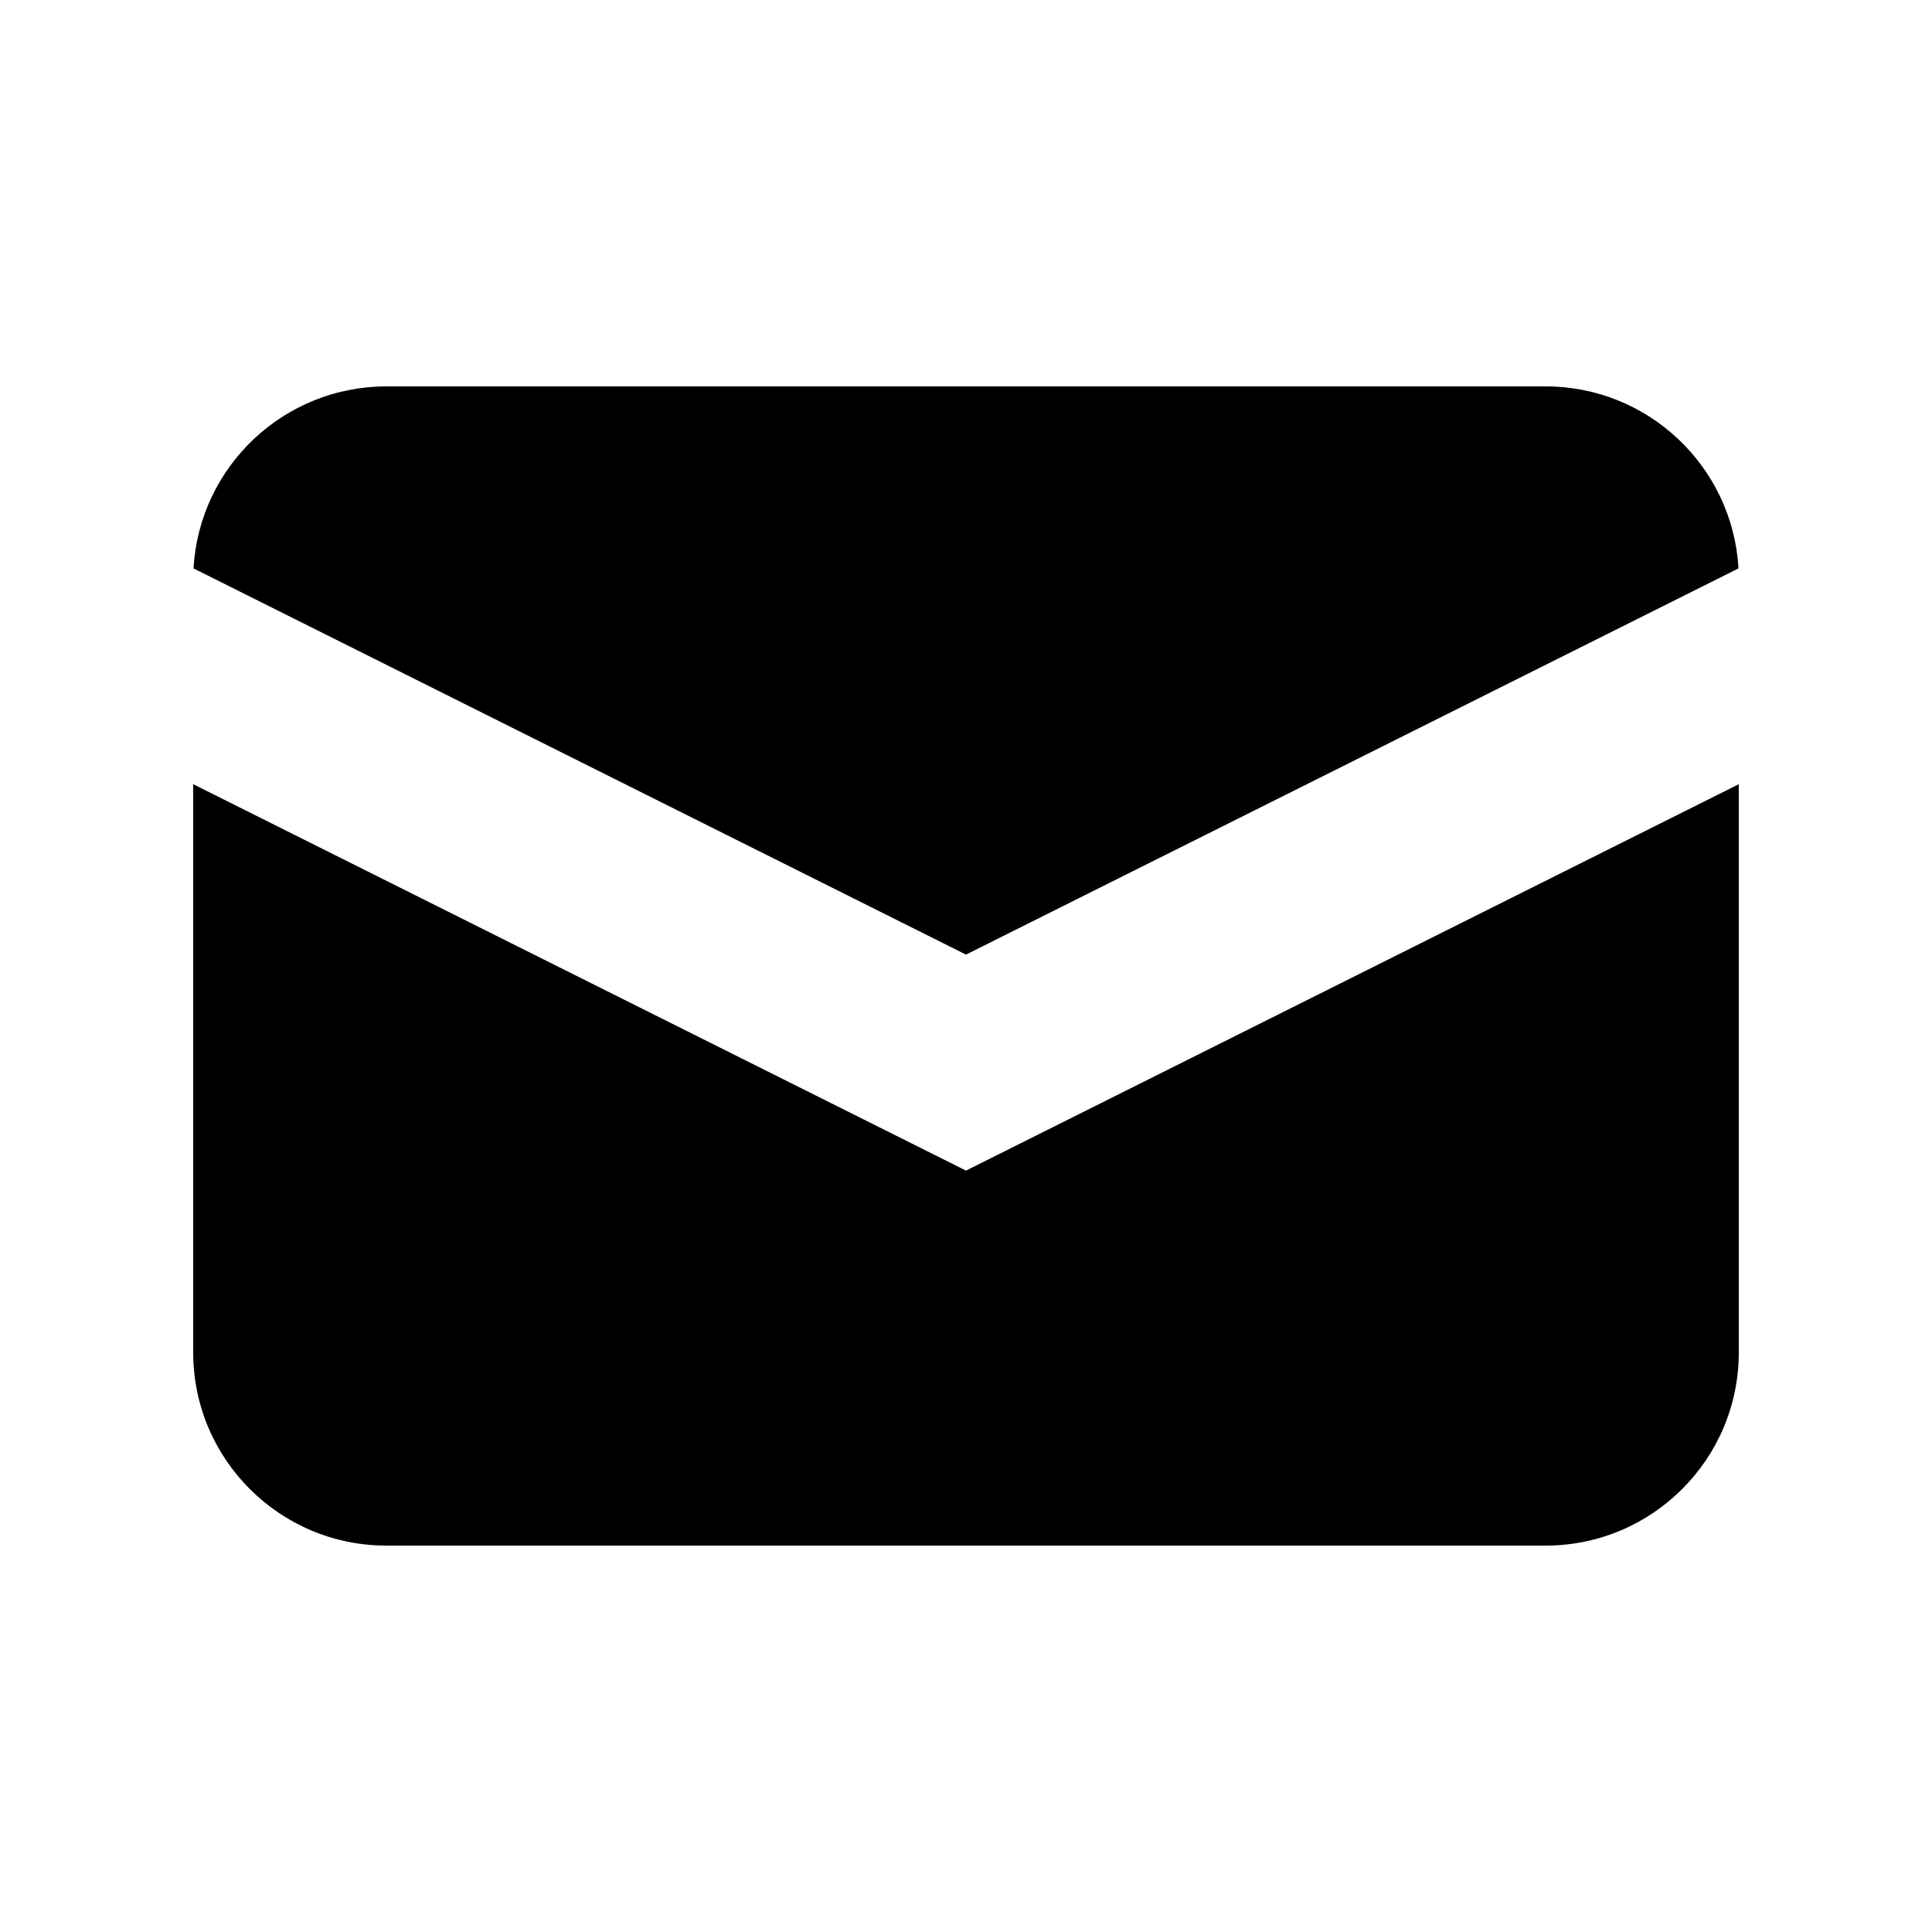
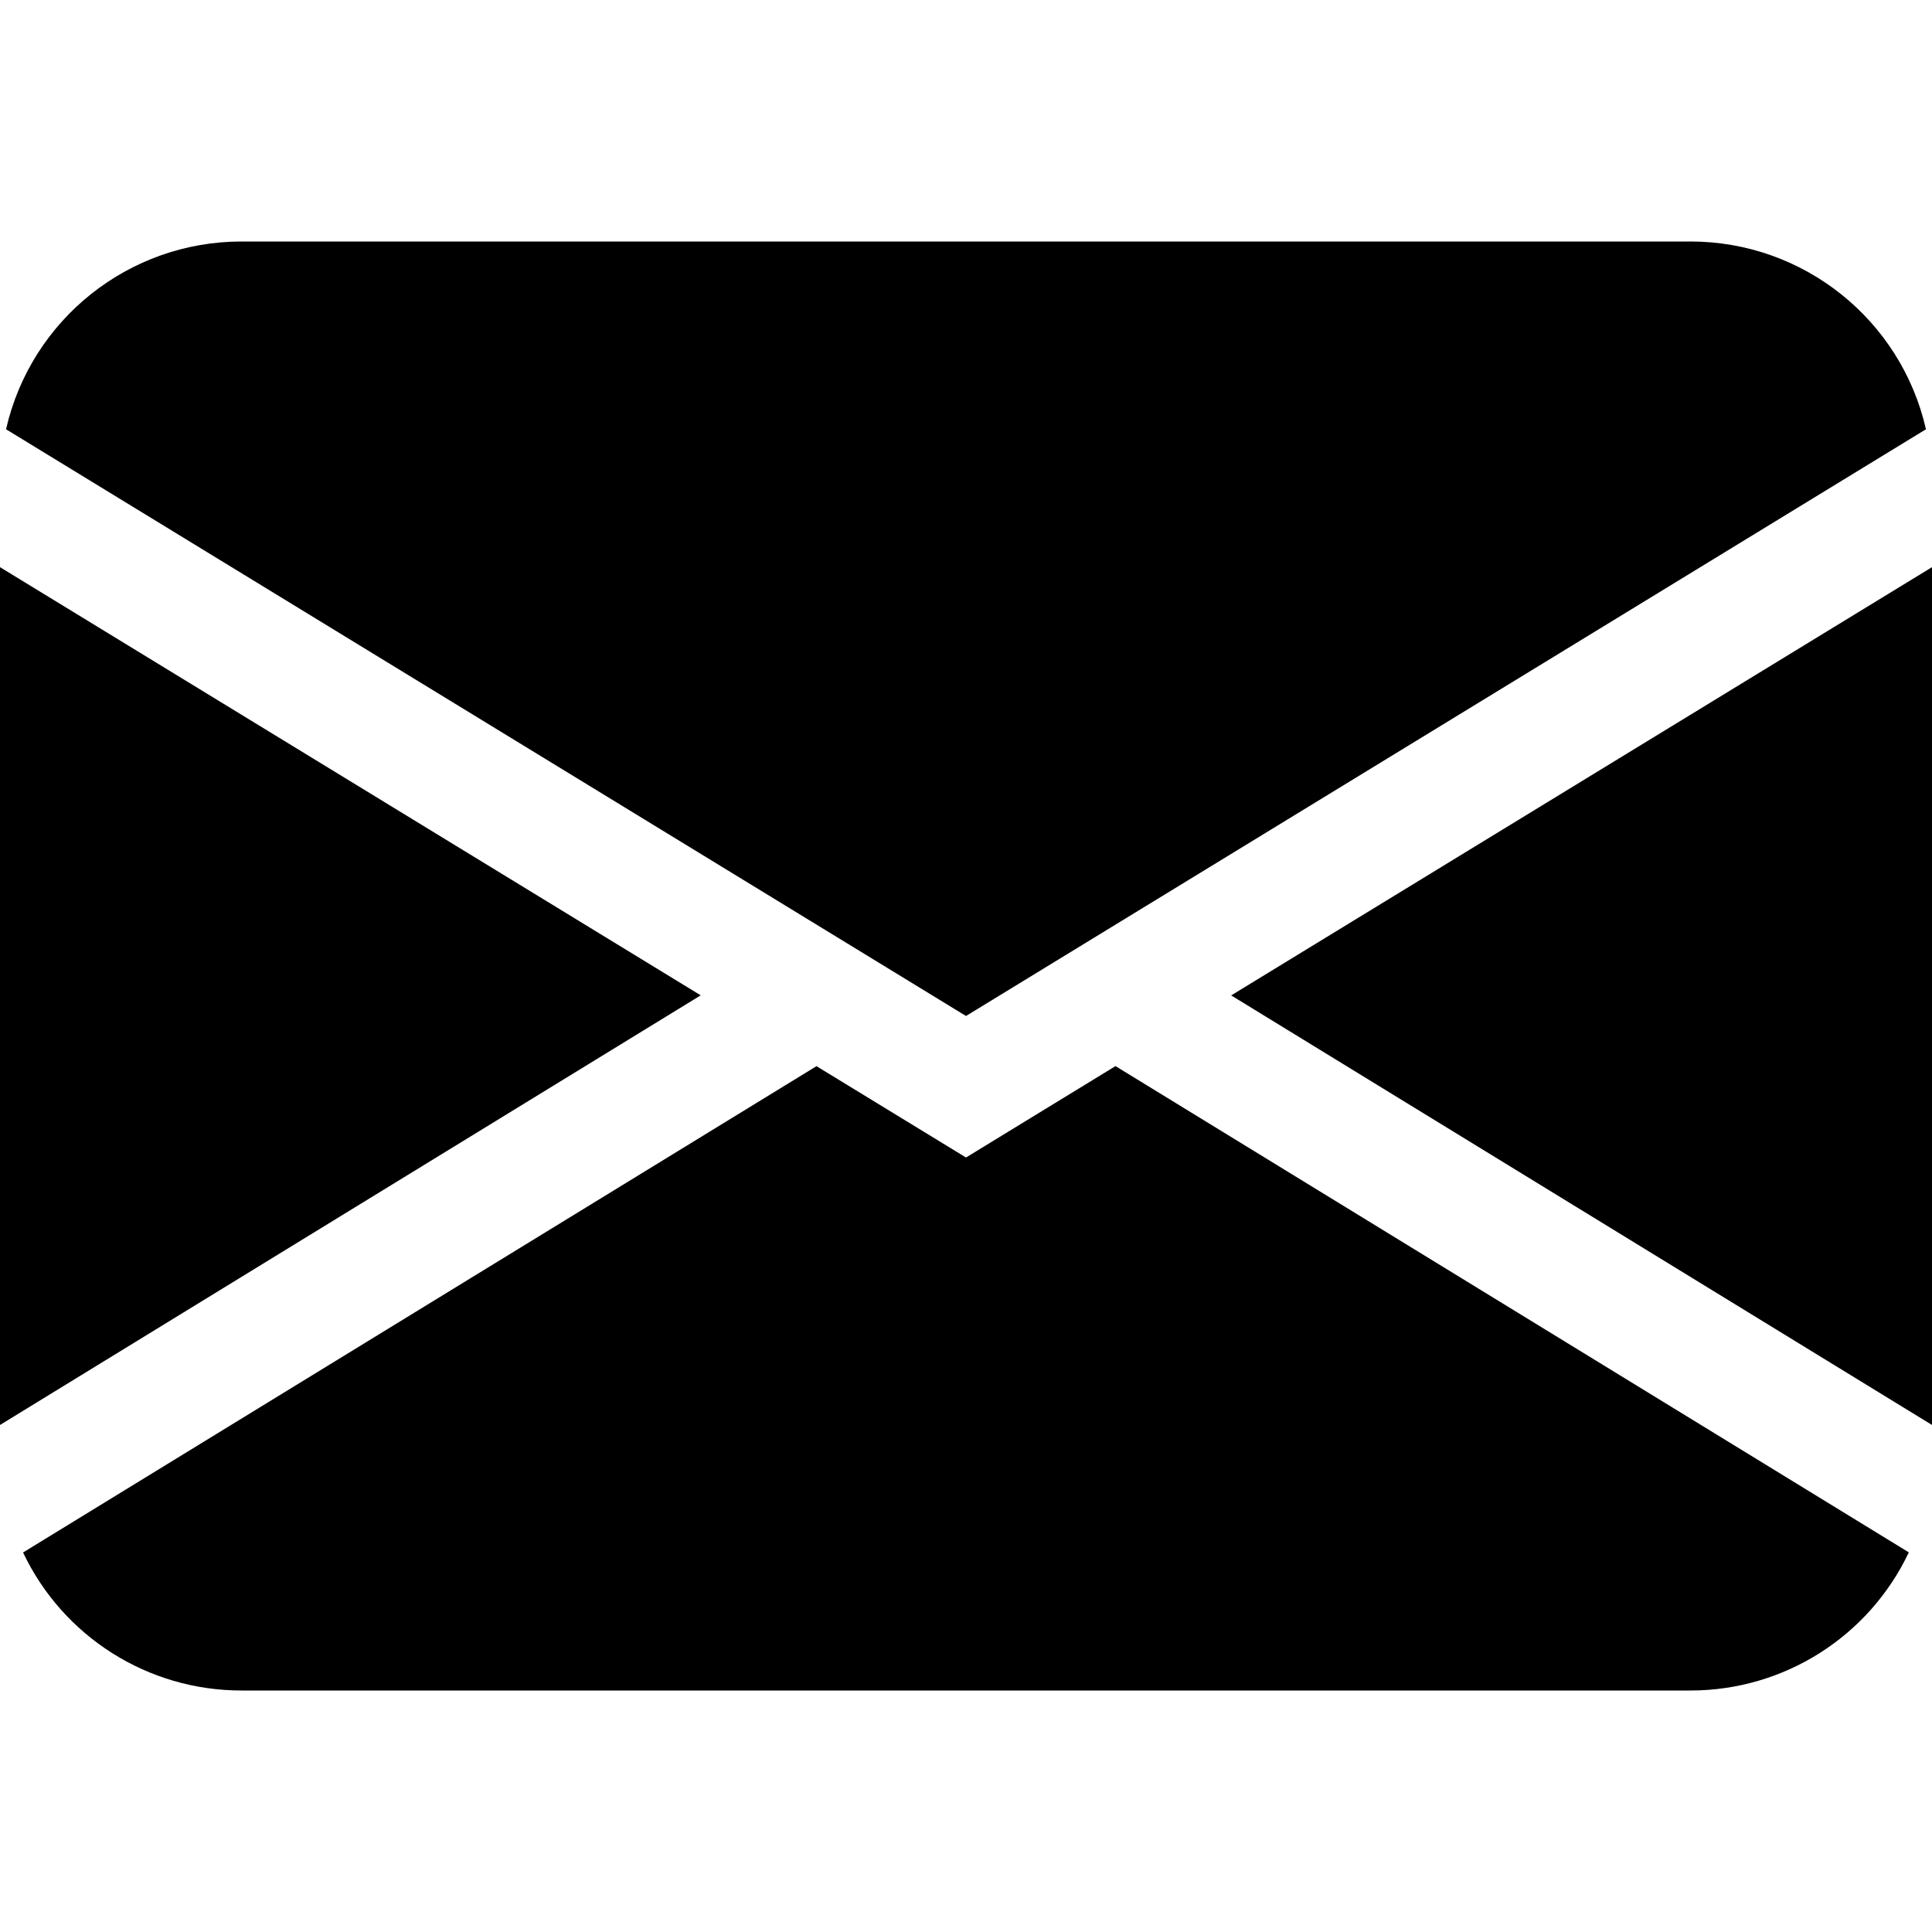
- <svg xmlns="http://www.w3.org/2000/svg" viewBox="0 0 20 20">
-   <path d="M2.003 5.884L10 9.882l7.997-3.998A2 2 0 0016 4H4a2 2 0 00-1.997 1.884z" />
-   <path d="M18 8.118l-8 4-8-4V14a2 2 0 002 2h12a2 2 0 002-2V8.118z" />
+ <svg xmlns="http://www.w3.org/2000/svg" fill="currentColor" viewBox="0 0 16 16">
+   <path d="M.05 3.555A2 2 0 0 1 2 2h12a2 2 0 0 1 1.95 1.555L8 8.414.05 3.555ZM0 4.697v7.104l5.803-3.558L0 4.697ZM6.761 8.83l-6.57 4.027A2 2 0 0 0 2 14h12a2 2 0 0 0 1.808-1.144l-6.57-4.027L8 9.586l-1.239-.757Zm3.436-.586L16 11.801V4.697l-5.803 3.546Z" />
</svg>
